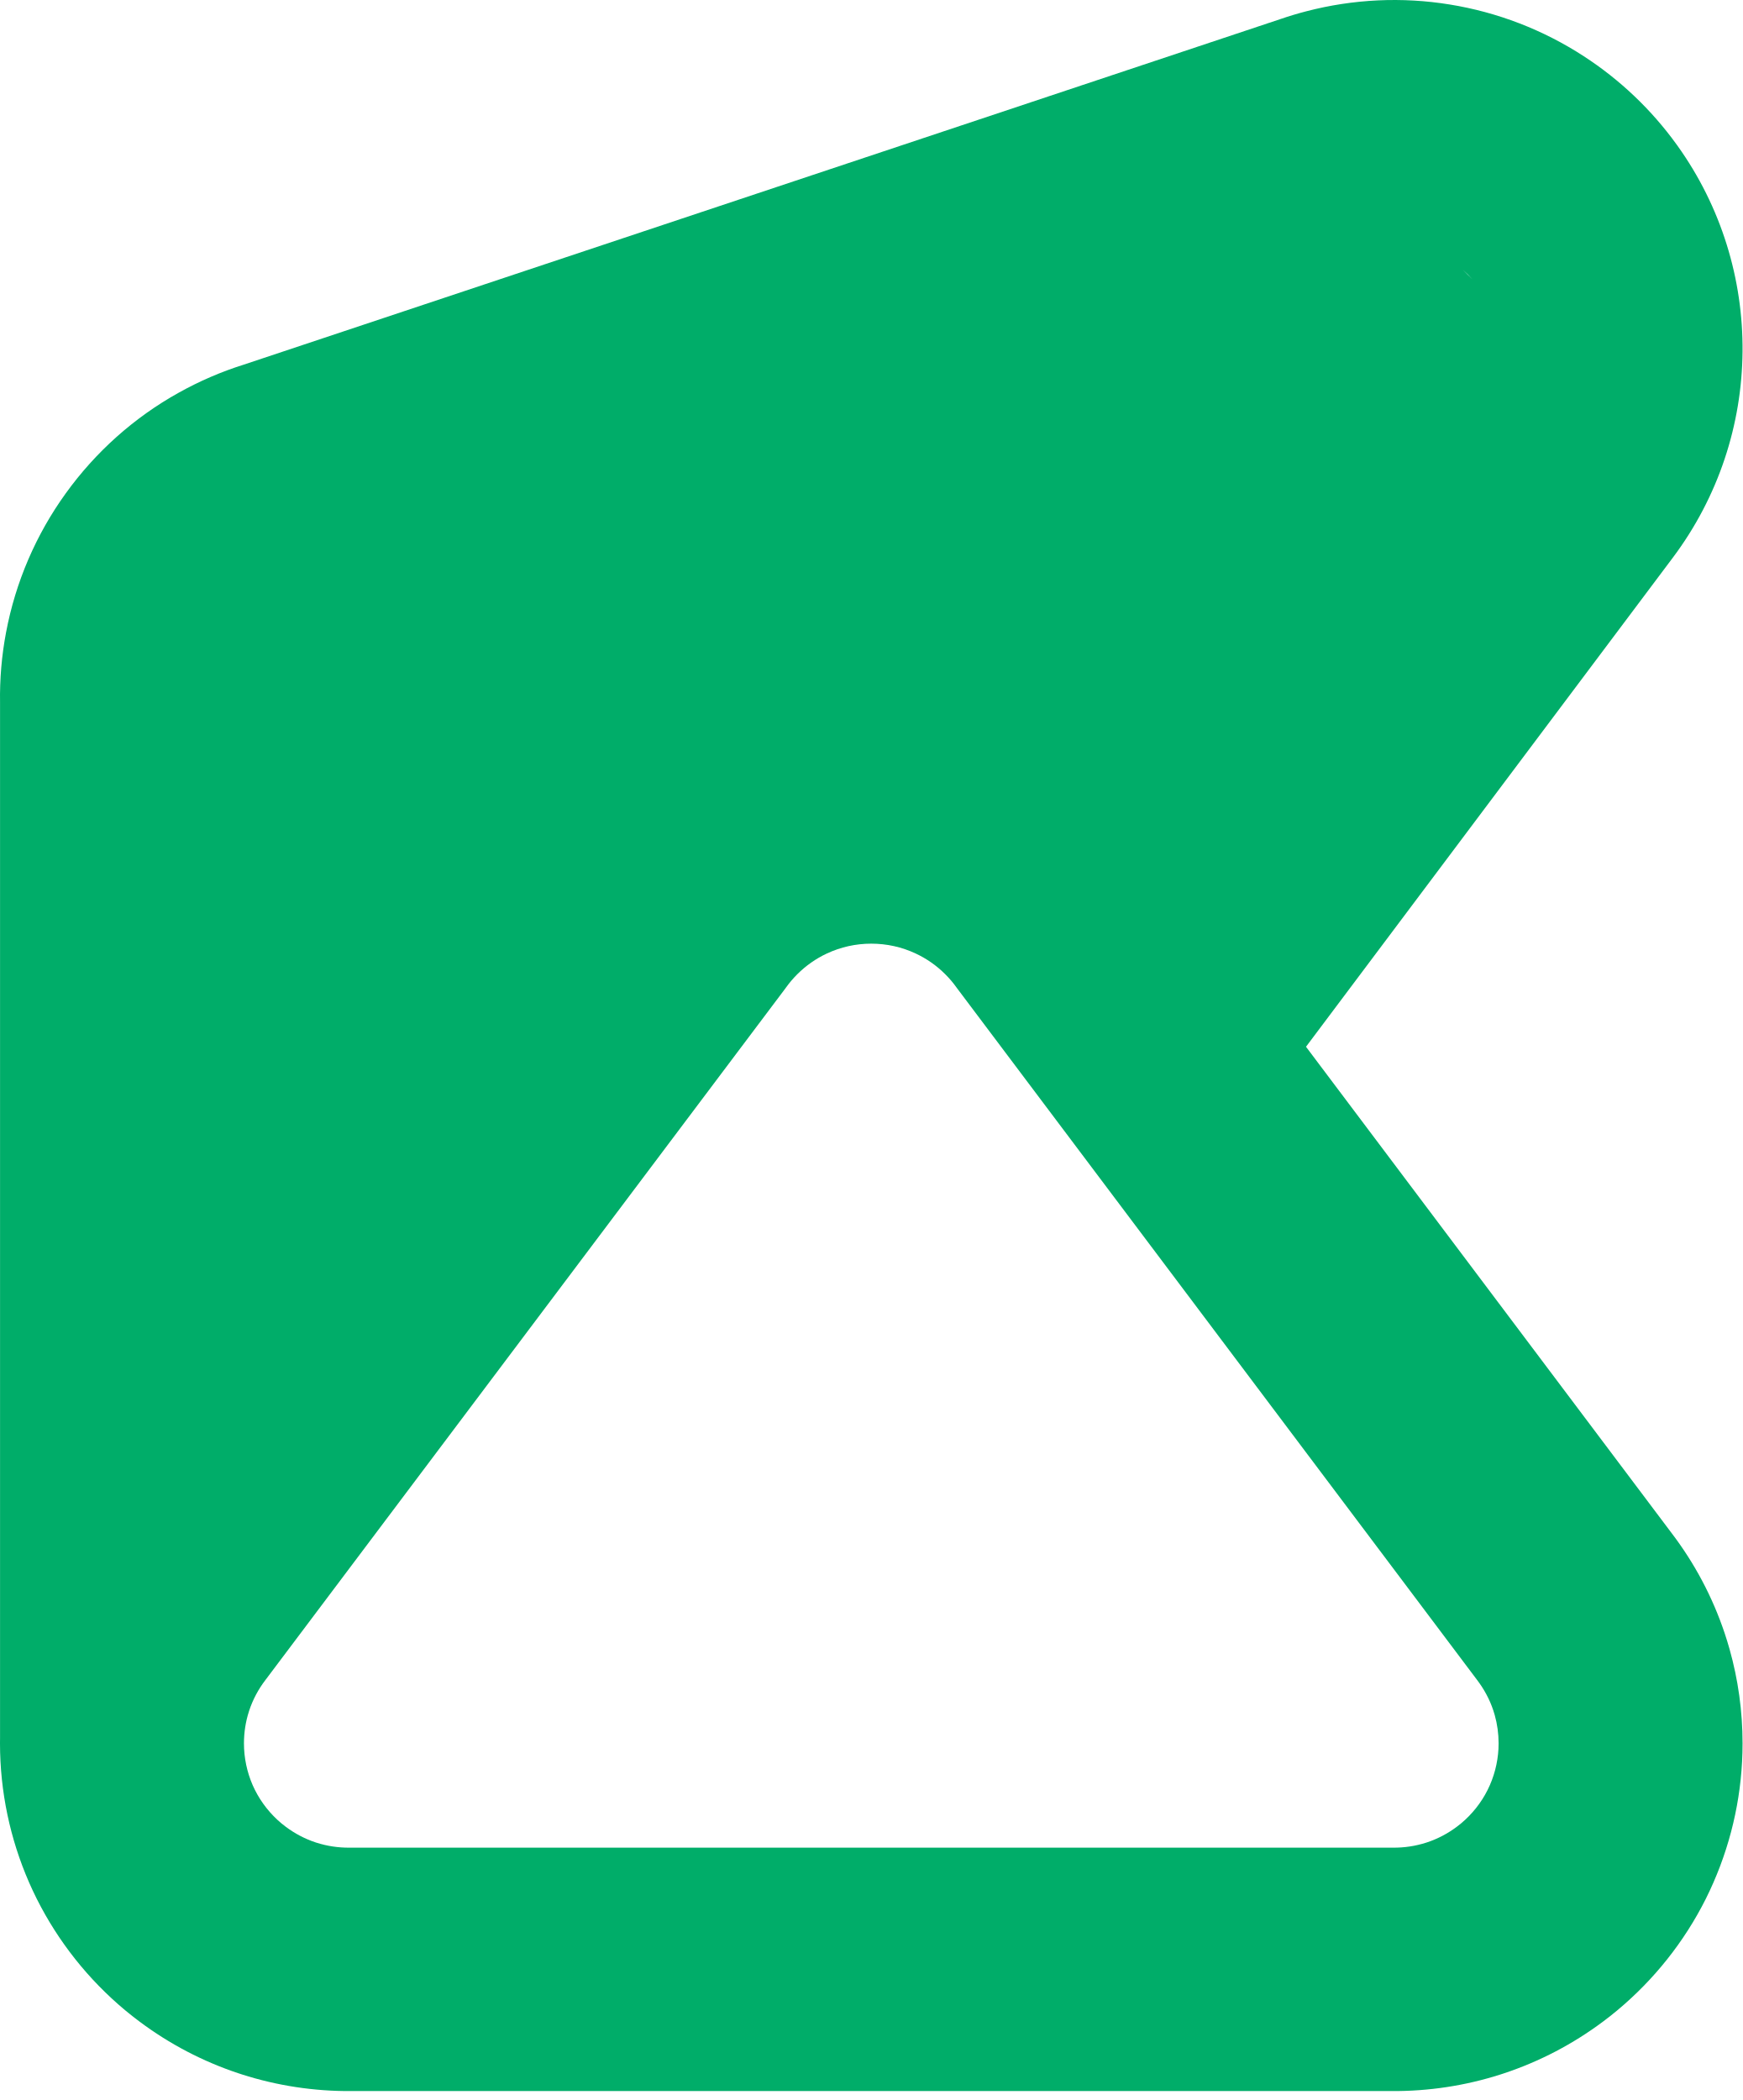
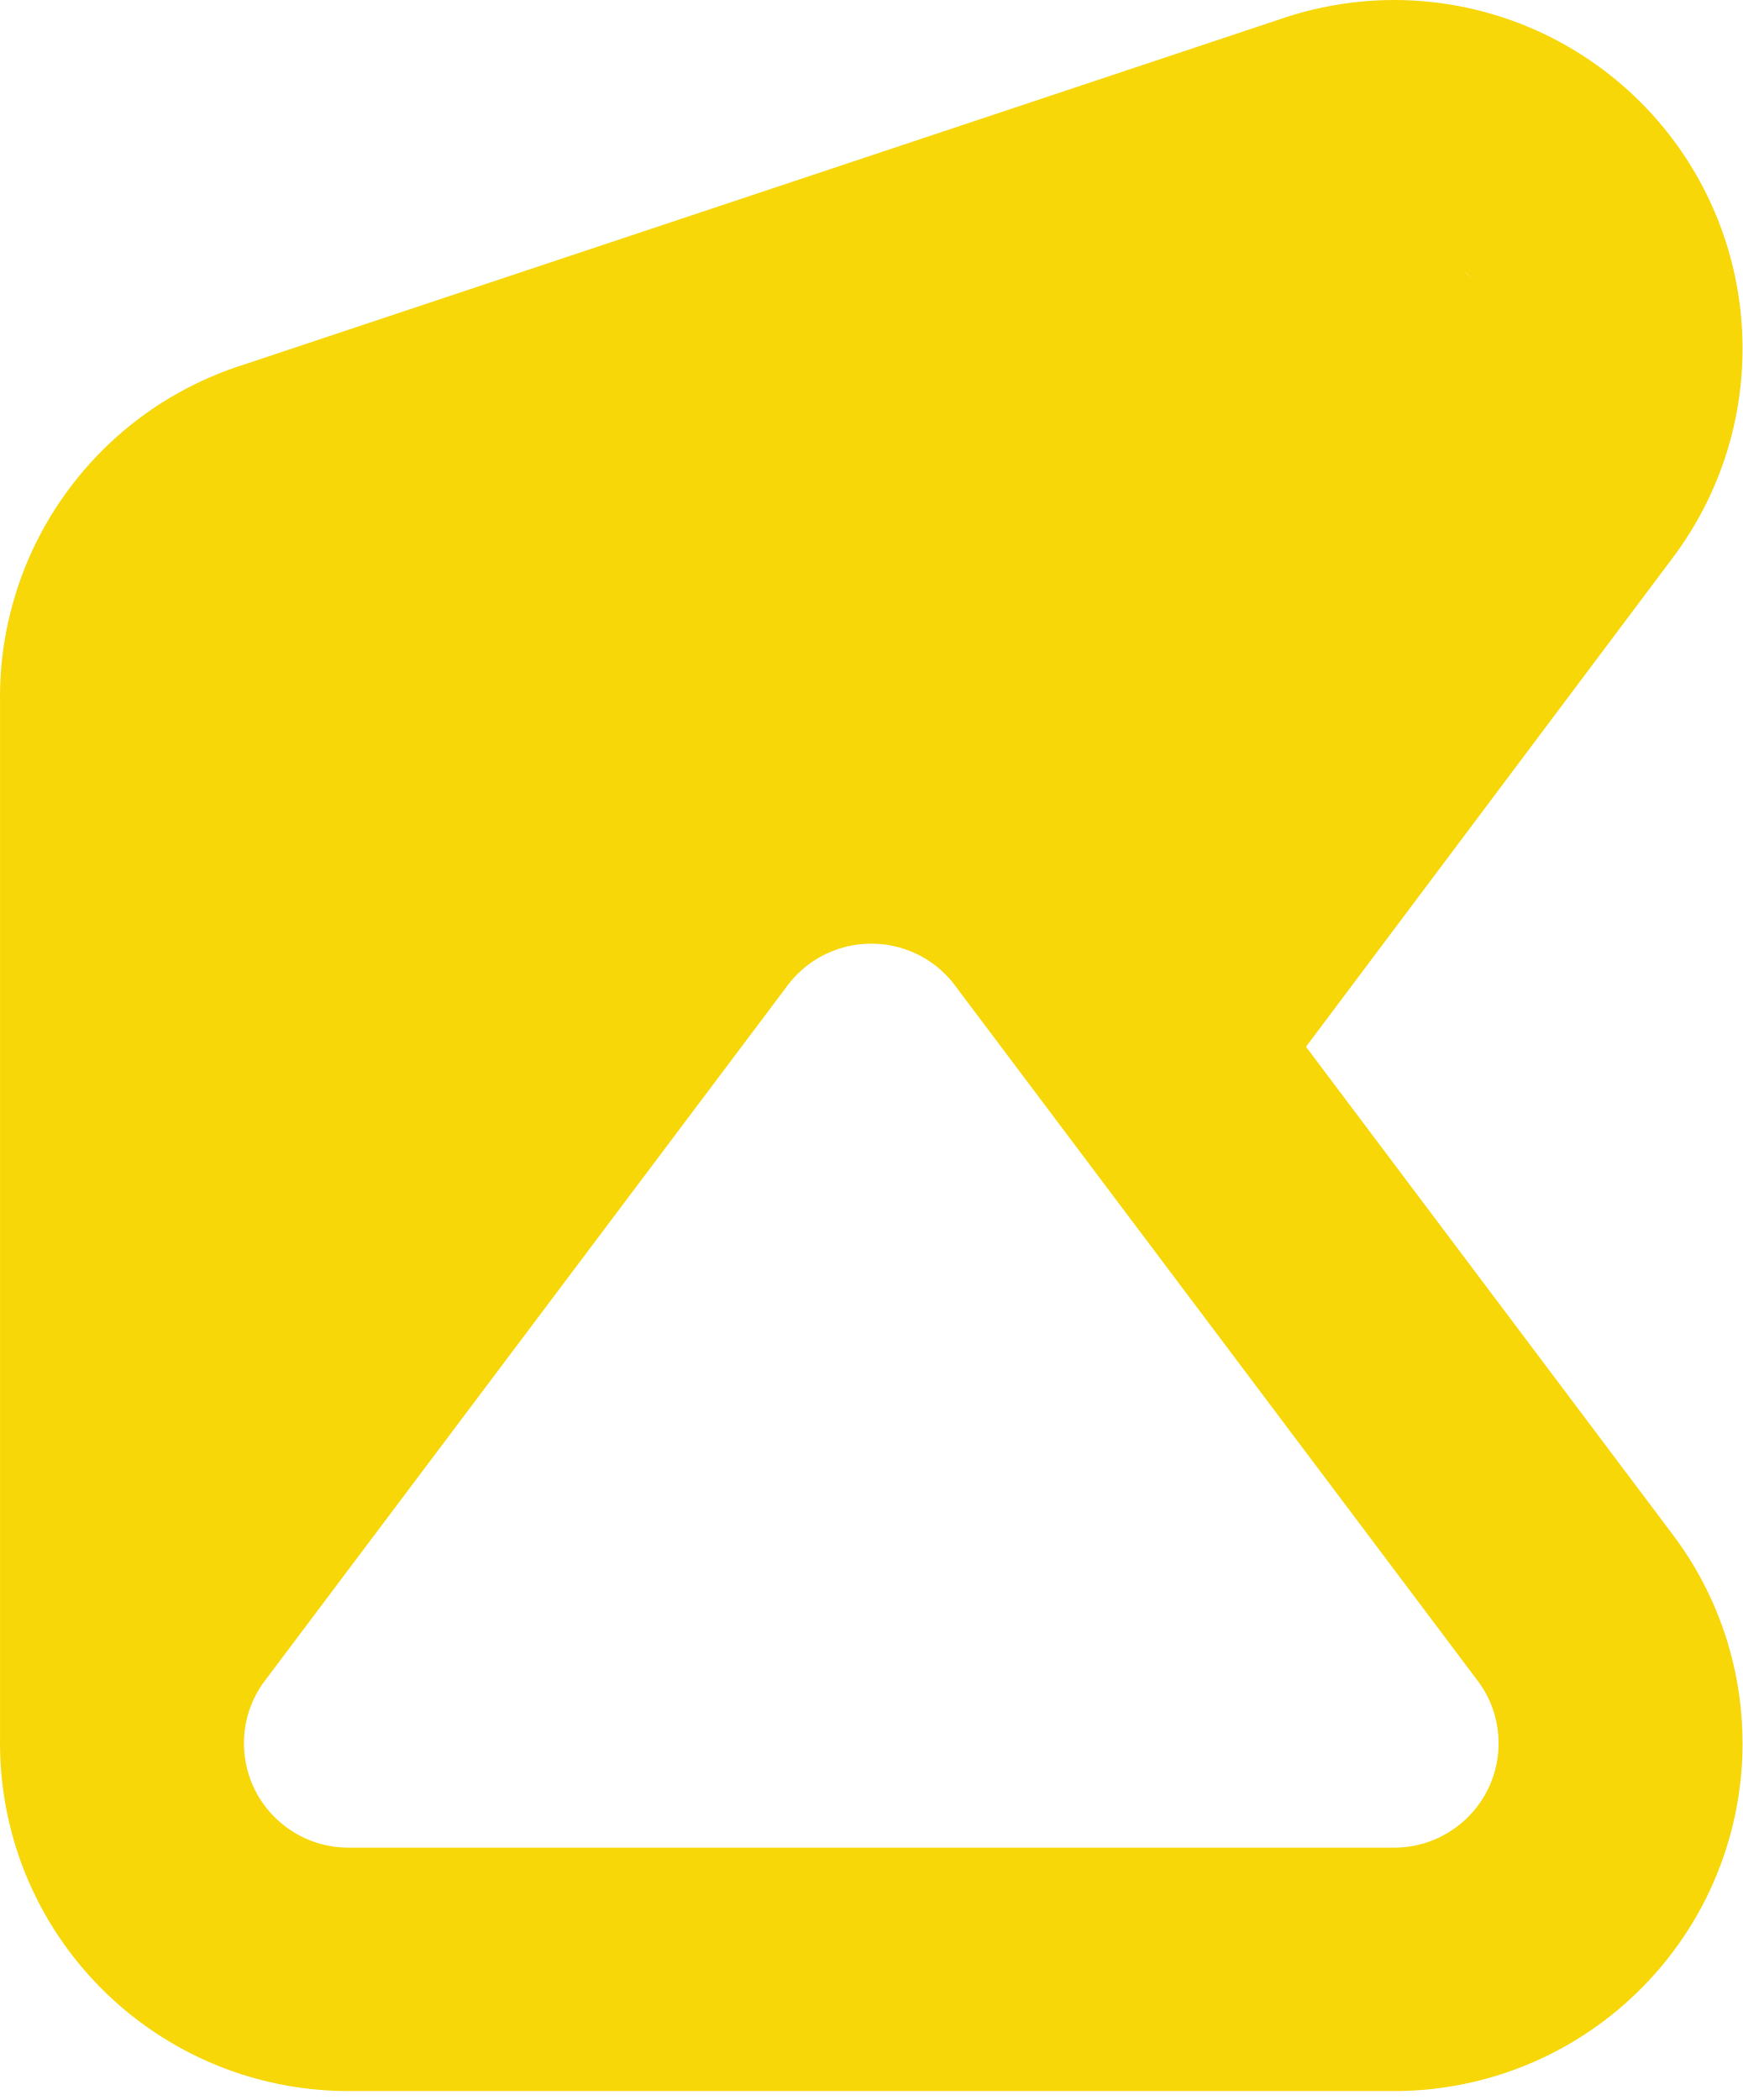
<svg xmlns="http://www.w3.org/2000/svg" width="78" height="94" viewBox="0 0 78 94" fill="none">
  <g id="logo">
-     <path id="Union" fill-rule="evenodd" clip-rule="evenodd" d="M57.319 0.852C57.7 0.721 58.084 0.606 58.462 0.508C60.581 -0.046 62.772 -0.144 64.892 0.201C67.026 0.546 69.073 1.332 70.898 2.52C72.513 3.569 73.925 4.91 75.055 6.478L75.083 6.516C79.018 12.008 78.993 19.477 74.879 24.962L58.459 46.855L74.812 68.607C75.849 69.964 76.658 71.486 77.201 73.112C77.278 73.343 77.35 73.576 77.417 73.813C77.803 75.18 78 76.599 78 78.035C78 78.305 77.993 78.574 77.979 78.853C77.866 80.985 77.315 83.076 76.352 85.002C75.391 86.915 74.044 88.609 72.394 89.986C72.188 90.158 71.976 90.325 71.76 90.486C70.409 91.497 68.916 92.276 67.333 92.802C67.292 92.816 67.272 92.823 67.251 92.829C67.231 92.836 67.212 92.842 67.172 92.855C65.59 93.362 63.942 93.611 62.29 93.6H15.71C14.058 93.611 12.41 93.362 10.824 92.854C10.748 92.829 10.748 92.829 10.667 92.802L10.665 92.802C9.084 92.276 7.591 91.497 6.24 90.486C6.024 90.325 5.813 90.158 5.597 89.979C3.956 88.609 2.609 86.915 1.643 84.991C0.685 83.076 0.134 80.985 0.021 78.842C0.007 78.574 0 78.305 0 78.035C0 77.95 0.001 77.864 0.002 77.778V31.457C-0.015 30.395 0.076 29.338 0.27 28.314C0.695 26.05 1.615 23.924 2.942 22.085C4.275 20.234 6.001 18.689 8 17.578C8.924 17.062 9.898 16.641 10.911 16.322L57.319 0.852ZM65.472 12.071C65.619 12.212 65.763 12.354 65.905 12.499C65.77 12.347 65.626 12.204 65.472 12.071ZM15.648 82.705L15.679 82.705L62.352 82.705C62.855 82.71 63.355 82.635 63.833 82.482C63.856 82.475 63.858 82.474 63.88 82.467C64.352 82.31 64.798 82.077 65.208 81.77C65.274 81.721 65.339 81.67 65.399 81.62C65.894 81.207 66.3 80.696 66.586 80.126C66.874 79.552 67.04 78.921 67.074 78.282C67.078 78.2 67.08 78.118 67.08 78.035C67.08 77.599 67.021 77.174 66.906 76.766C66.886 76.697 66.865 76.628 66.842 76.558C66.678 76.068 66.433 75.609 66.097 75.171L42.852 44.252L42.81 44.195C42.662 43.987 42.495 43.792 42.307 43.605C41.924 43.222 41.481 42.912 40.99 42.682C40.367 42.389 39.69 42.24 38.998 42.24C38.31 42.24 37.633 42.389 37.005 42.684C36.519 42.912 36.076 43.222 35.687 43.61C35.505 43.792 35.338 43.987 35.19 44.195L35.148 44.252L11.883 75.198C11.567 75.609 11.322 76.068 11.158 76.559C11.153 76.573 11.152 76.579 11.149 76.585C11.148 76.591 11.146 76.596 11.143 76.606C10.996 77.062 10.92 77.542 10.92 78.035C10.92 78.118 10.922 78.2 10.926 78.278C10.96 78.921 11.126 79.552 11.411 80.122C11.7 80.696 12.106 81.207 12.598 81.618C12.661 81.67 12.726 81.721 12.792 81.77C13.202 82.077 13.648 82.31 14.119 82.467C14.142 82.474 14.143 82.475 14.165 82.482L14.169 82.483C14.645 82.635 15.145 82.71 15.648 82.705Z" fill="#00AD69" />
+     <path id="Union" fill-rule="evenodd" clip-rule="evenodd" d="M57.319 0.852C57.7 0.721 58.084 0.606 58.462 0.508C60.581 -0.046 62.772 -0.144 64.892 0.201C67.026 0.546 69.073 1.332 70.898 2.52C72.513 3.569 73.925 4.91 75.055 6.478L75.083 6.516C79.018 12.008 78.993 19.477 74.879 24.962L58.459 46.855L74.812 68.607C75.849 69.964 76.658 71.486 77.201 73.112C77.278 73.343 77.35 73.576 77.417 73.813C77.803 75.18 78 76.599 78 78.035C78 78.305 77.993 78.574 77.979 78.853C77.866 80.985 77.315 83.076 76.352 85.002C75.391 86.915 74.044 88.609 72.394 89.986C72.188 90.158 71.976 90.325 71.76 90.486C70.409 91.497 68.916 92.276 67.333 92.802C67.292 92.816 67.272 92.823 67.251 92.829C67.231 92.836 67.212 92.842 67.172 92.855C65.59 93.362 63.942 93.611 62.29 93.6H15.71C14.058 93.611 12.41 93.362 10.824 92.854C10.748 92.829 10.748 92.829 10.667 92.802L10.665 92.802C9.084 92.276 7.591 91.497 6.24 90.486C6.024 90.325 5.813 90.158 5.597 89.979C3.956 88.609 2.609 86.915 1.643 84.991C0.685 83.076 0.134 80.985 0.021 78.842C0.007 78.574 0 78.305 0 78.035C0 77.95 0.001 77.864 0.002 77.778V31.457C-0.015 30.395 0.076 29.338 0.27 28.314C0.695 26.05 1.615 23.924 2.942 22.085C4.275 20.234 6.001 18.689 8 17.578C8.924 17.062 9.898 16.641 10.911 16.322L57.319 0.852ZM65.472 12.071C65.619 12.212 65.763 12.354 65.905 12.499C65.77 12.347 65.626 12.204 65.472 12.071ZM15.648 82.705L15.679 82.705L62.352 82.705C62.855 82.71 63.355 82.635 63.833 82.482C63.856 82.475 63.858 82.474 63.88 82.467C64.352 82.31 64.798 82.077 65.208 81.77C65.274 81.721 65.339 81.67 65.399 81.62C65.894 81.207 66.3 80.696 66.586 80.126C66.874 79.552 67.04 78.921 67.074 78.282C67.078 78.2 67.08 78.118 67.08 78.035C67.08 77.599 67.021 77.174 66.906 76.766C66.886 76.697 66.865 76.628 66.842 76.558C66.678 76.068 66.433 75.609 66.097 75.171L42.852 44.252L42.81 44.195C42.662 43.987 42.495 43.792 42.307 43.605C41.924 43.222 41.481 42.912 40.99 42.682C40.367 42.389 39.69 42.24 38.998 42.24C38.31 42.24 37.633 42.389 37.005 42.684C36.519 42.912 36.076 43.222 35.687 43.61C35.505 43.792 35.338 43.987 35.19 44.195L35.148 44.252L11.883 75.198C11.567 75.609 11.322 76.068 11.158 76.559C11.153 76.573 11.152 76.579 11.149 76.585C11.148 76.591 11.146 76.596 11.143 76.606C10.996 77.062 10.92 77.542 10.92 78.035C10.92 78.118 10.922 78.2 10.926 78.278C10.96 78.921 11.126 79.552 11.411 80.122C11.7 80.696 12.106 81.207 12.598 81.618C12.661 81.67 12.726 81.721 12.792 81.77C13.202 82.077 13.648 82.31 14.119 82.467C14.142 82.474 14.143 82.475 14.165 82.482L14.169 82.483C14.645 82.635 15.145 82.71 15.648 82.705Z" fill="#F7D708" />
  </g>
</svg>
